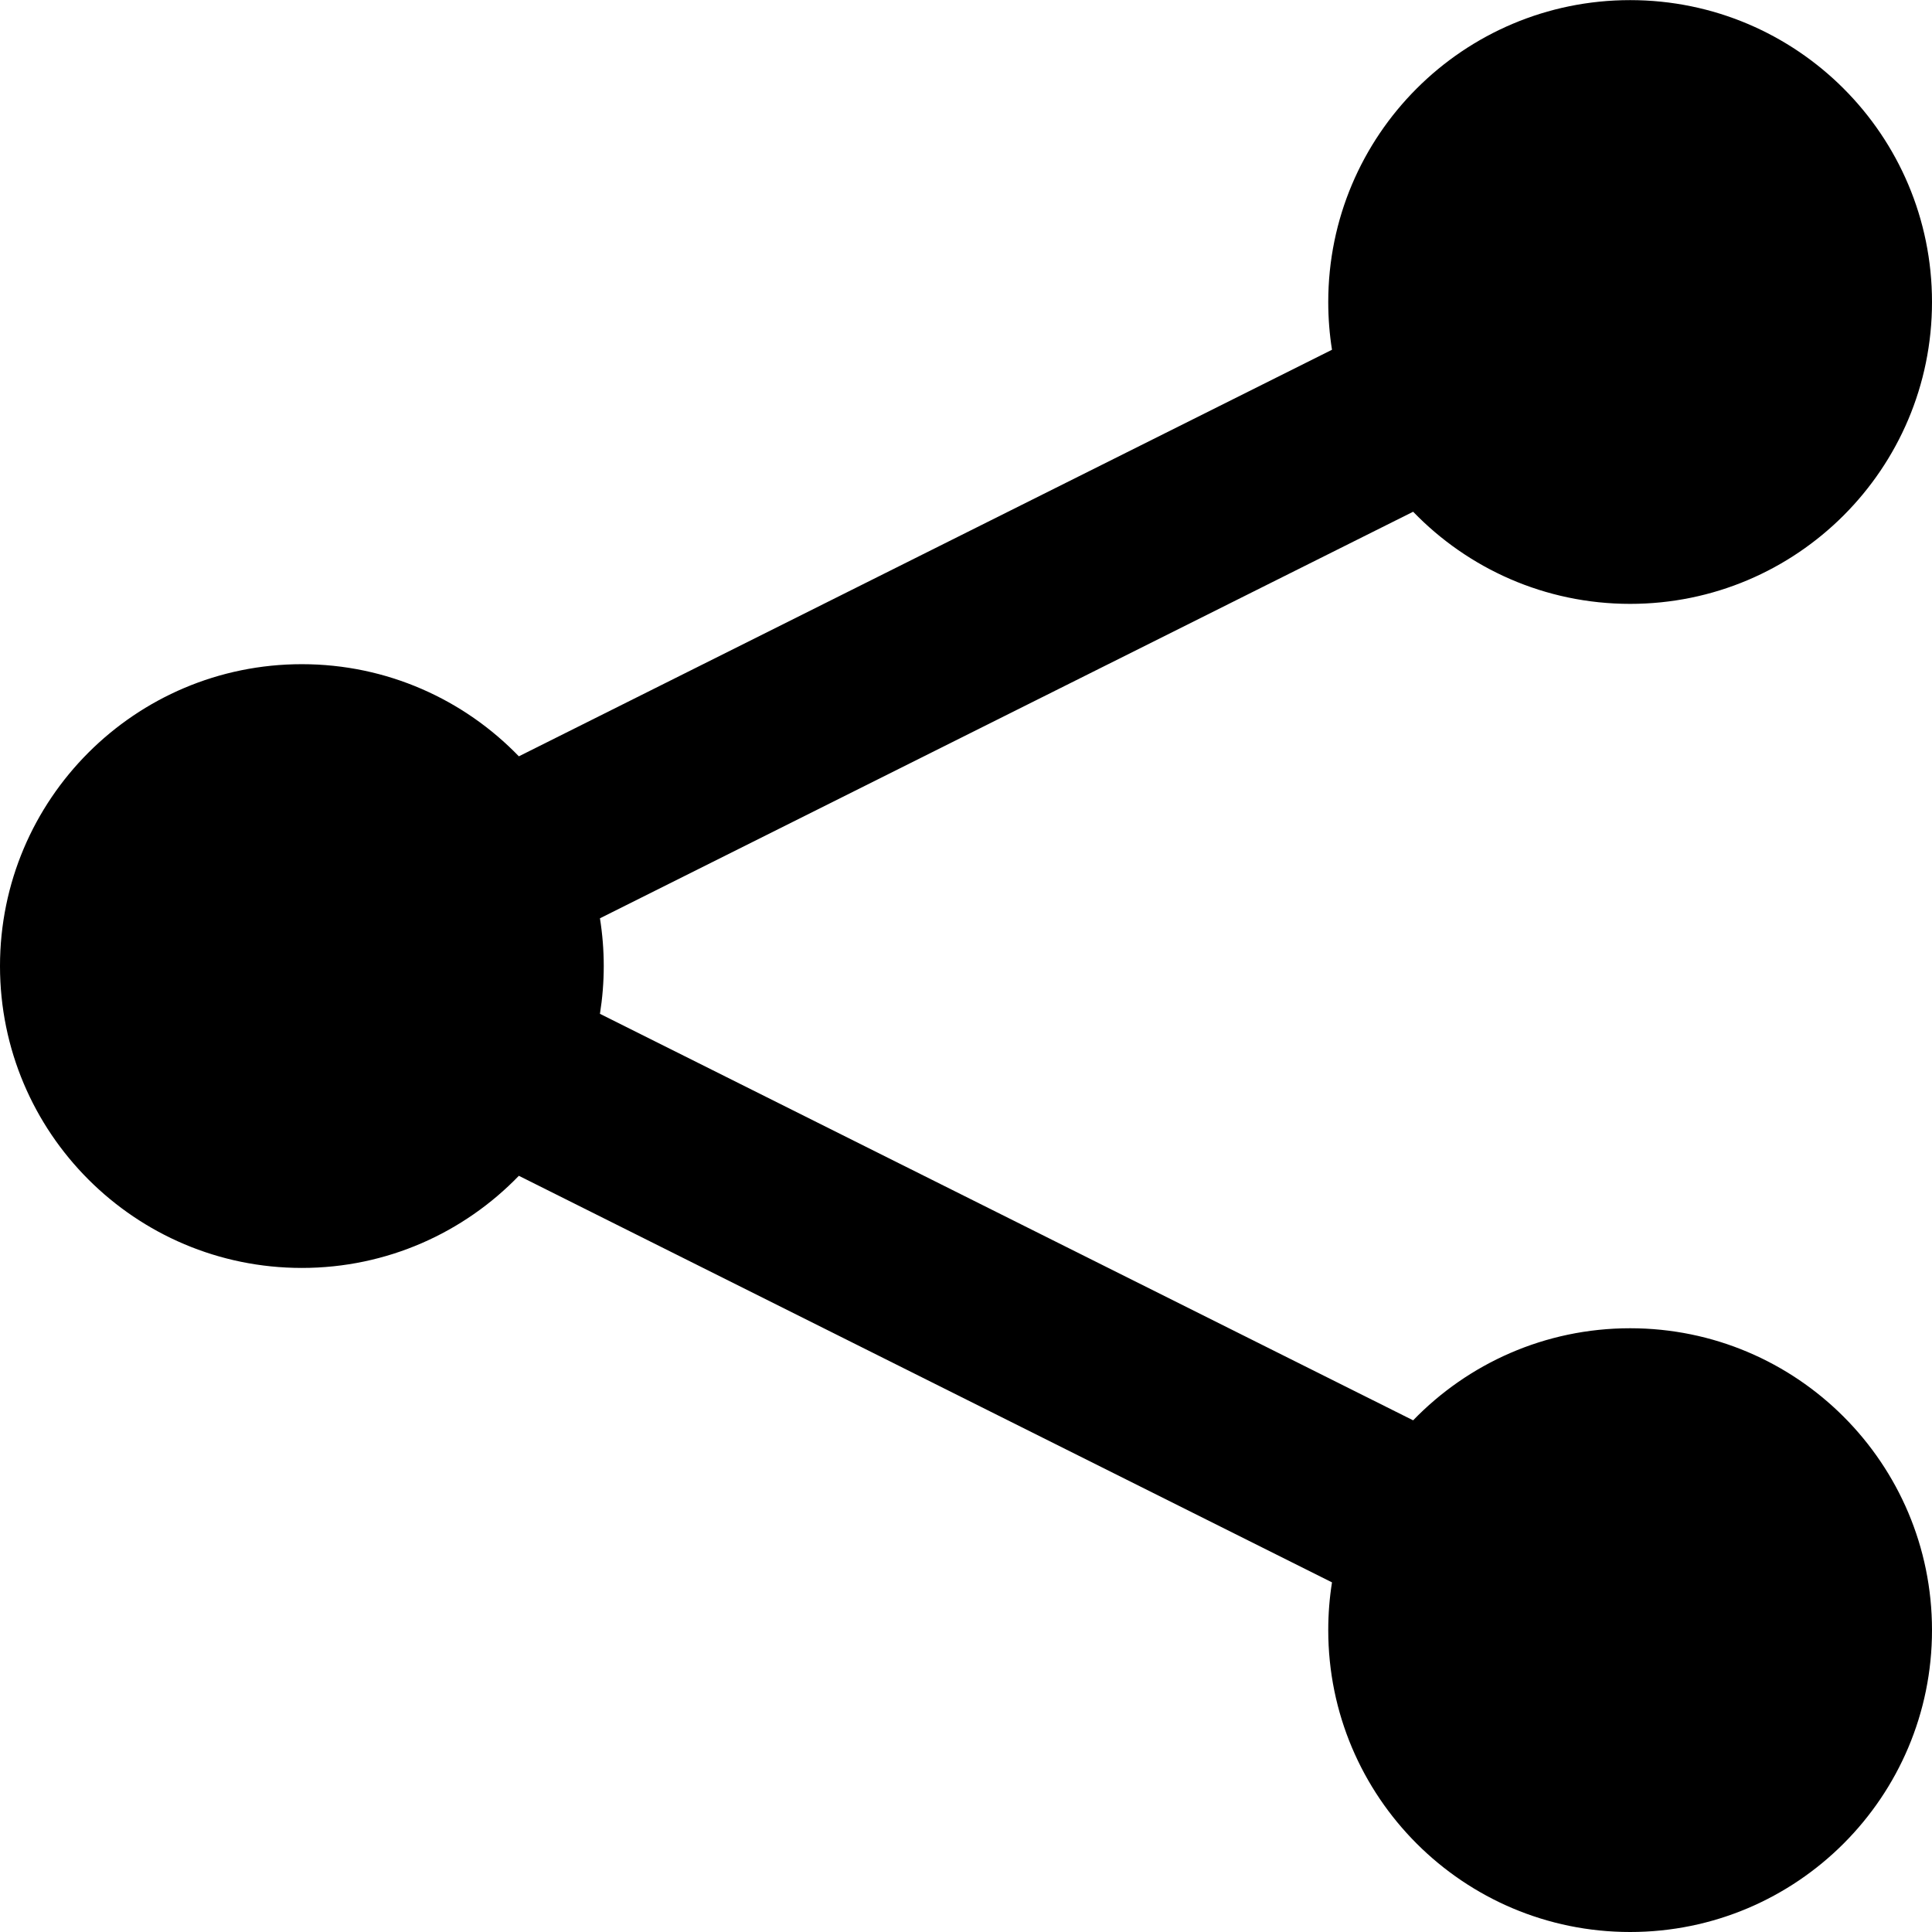
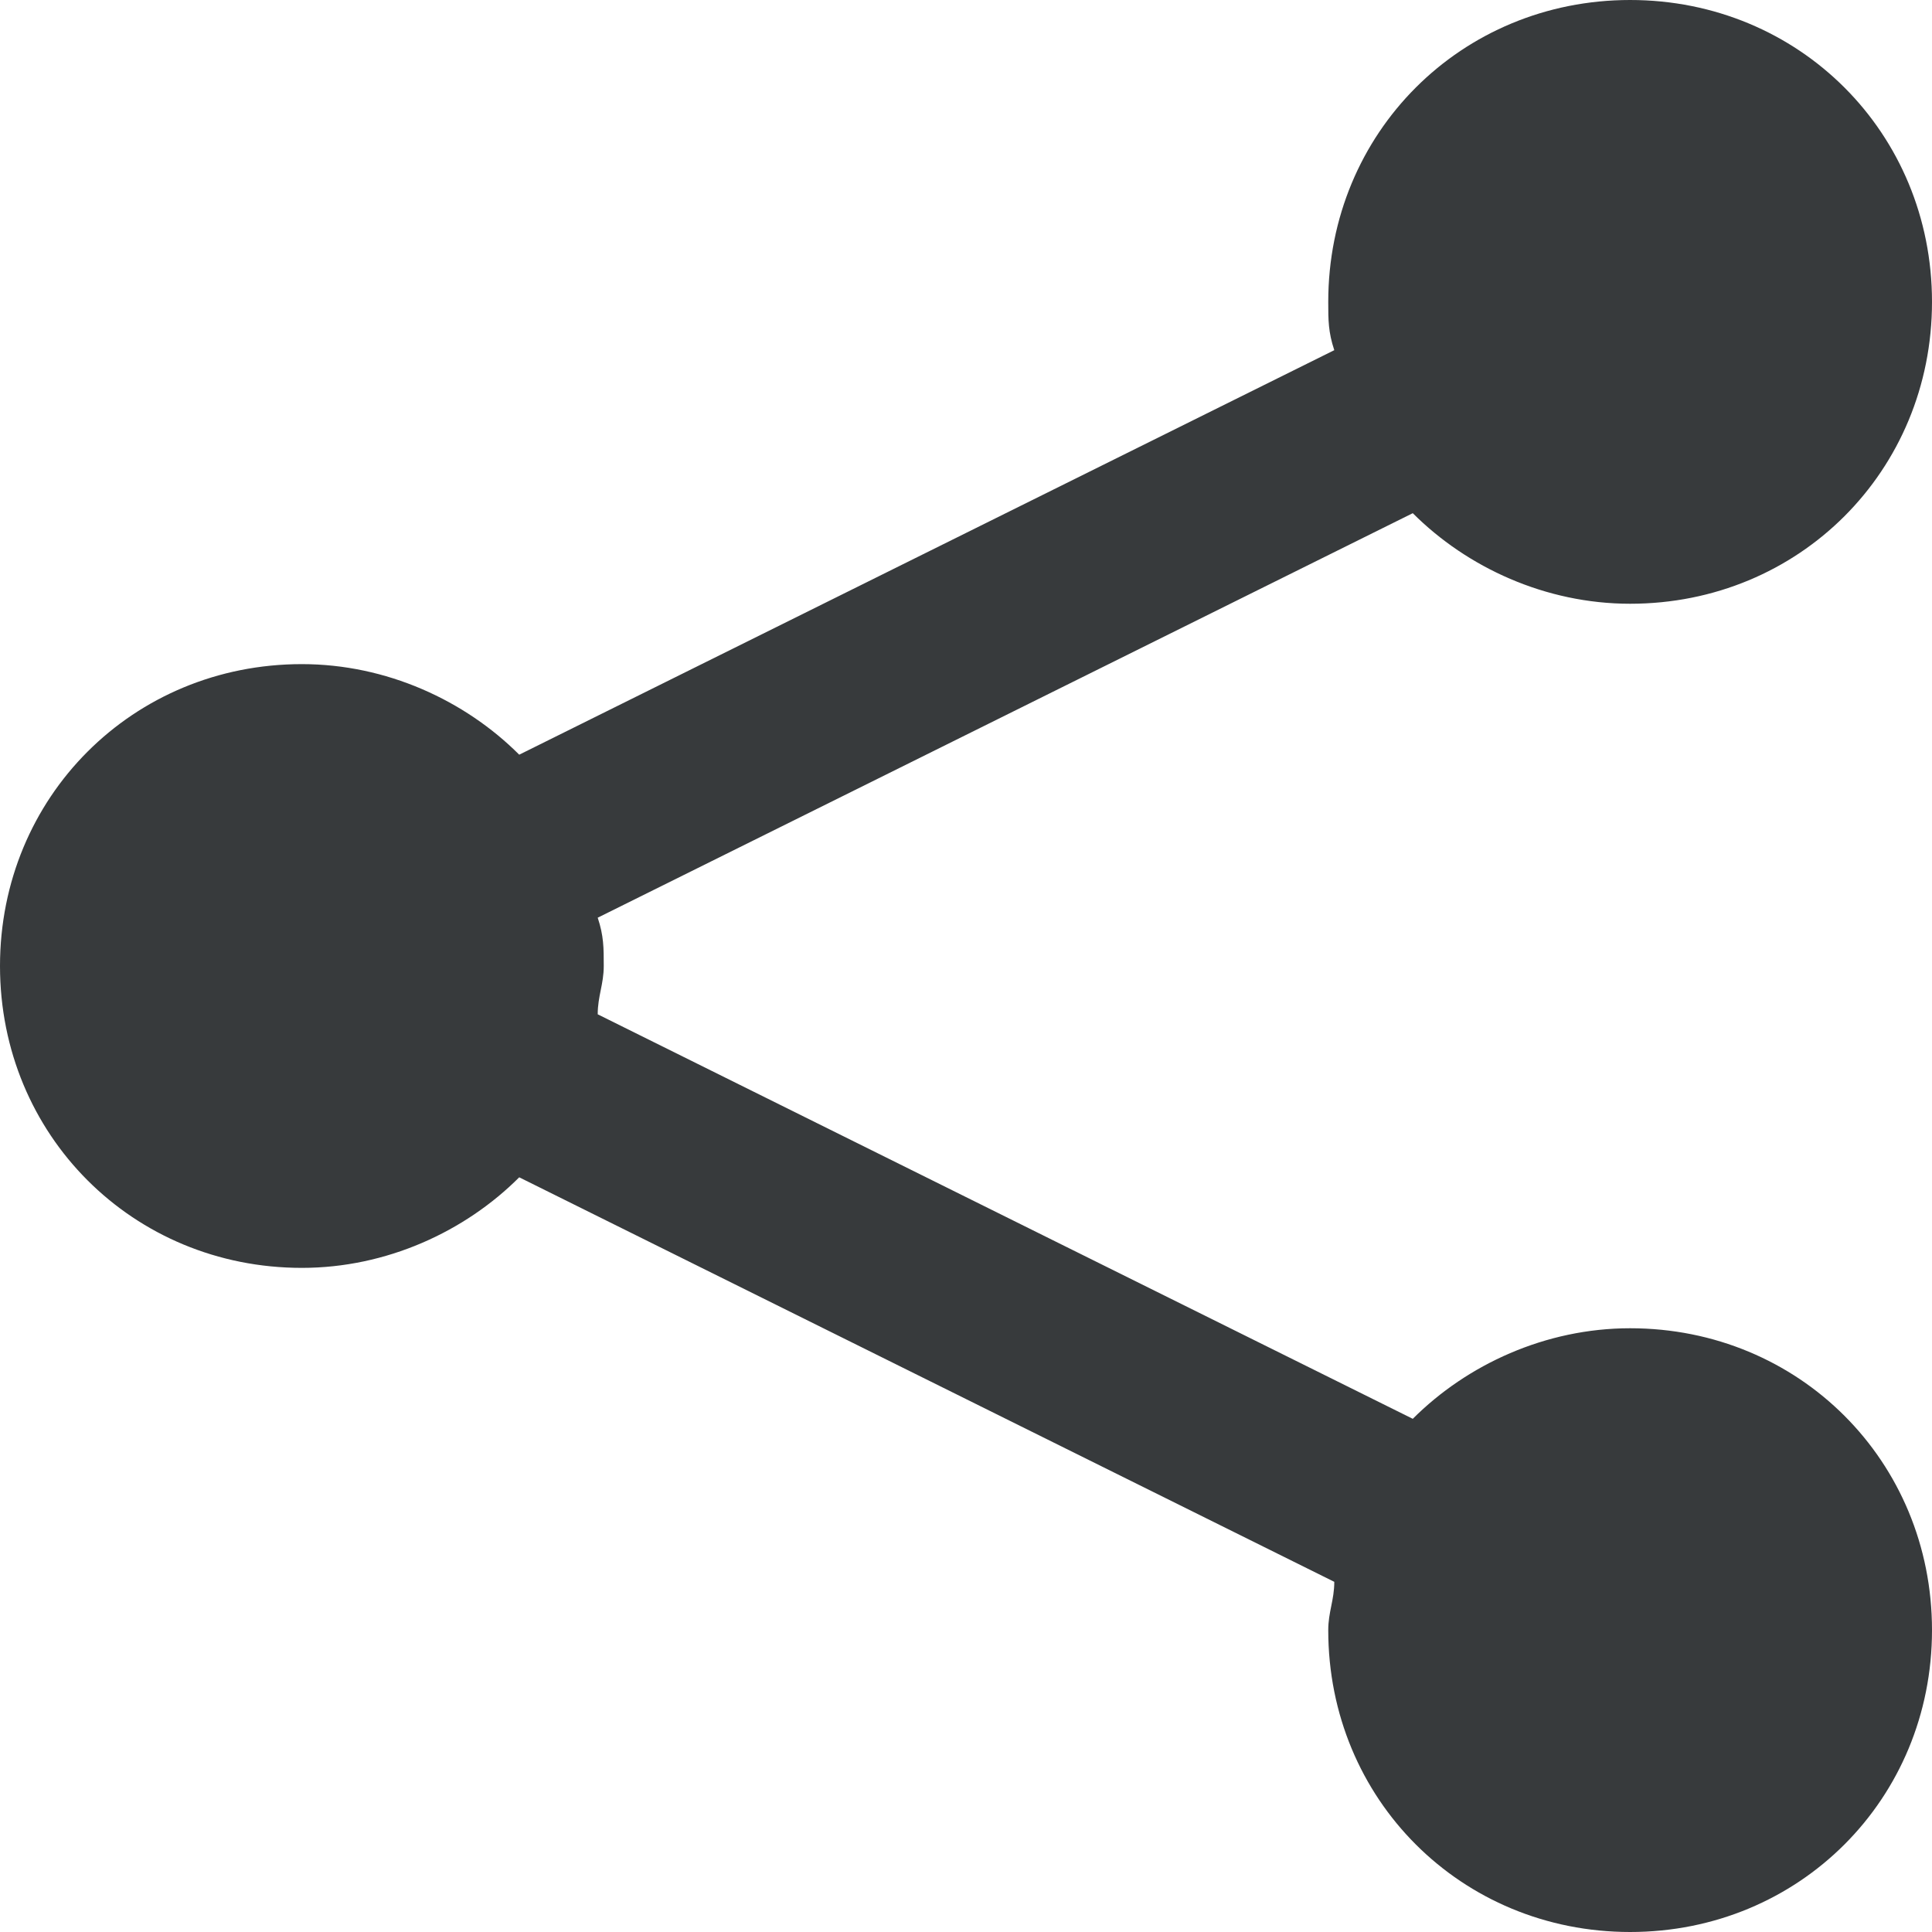
- <svg xmlns="http://www.w3.org/2000/svg" version="1.1" id="Layer_1" x="0px" y="0px" width="32px" height="32px" viewBox="0 0 32 32" enable-background="new 0 0 32 32" xml:space="preserve">
-   <path d="M27,22c-1.411,0-2.686,0.586-3.594,1.525L9.937,16.792C9.978,16.534,10,16.27,10,16.001s-0.022-0.534-0.063-0.791  l13.469-6.734c0.908,0.94,2.183,1.526,3.594,1.526c2.762,0,5-2.239,5-5c0-2.761-2.238-5-5-5s-5,2.239-5,5  c0,0.269,0.021,0.534,0.062,0.791L8.594,12.527C7.685,11.587,6.411,11.001,5,11.001c-2.761,0-5,2.239-5,5s2.239,5,5,5  c1.411,0,2.685-0.586,3.594-1.526l13.468,6.734C22.021,26.467,22,26.73,22,27c0,2.761,2.238,5,5,5s5-2.239,5-5S29.762,22,27,22z" />
+ <svg xmlns="http://www.w3.org/2000/svg" version="1.1" id="Layer_1" x="0px" y="0px" viewBox="-281 404.9 32 32" style="enable-background:new -281 404.9 32 32;" xml:space="preserve">
+   <style type="text/css">
+ 	.st0{fill:#373A3C;}
+ </style>
+   <path class="st0" d="M-254,426.9c-1.4,0-2.7,0.6-3.6,1.5l-13.5-6.7c0-0.3,0.1-0.5,0.1-0.8c0-0.3,0-0.5-0.1-0.8l13.5-6.7  c0.9,0.9,2.2,1.5,3.6,1.5c2.8,0,5-2.2,5-5s-2.2-5-5-5s-5,2.2-5,5c0,0.3,0,0.5,0.1,0.8l-13.5,6.7c-0.9-0.9-2.2-1.5-3.6-1.5  c-2.8,0-5,2.2-5,5c0,2.8,2.2,5,5,5c1.4,0,2.7-0.6,3.6-1.5l13.5,6.7c0,0.3-0.1,0.5-0.1,0.8c0,2.8,2.2,5,5,5s5-2.2,5-5  C-249,429.1-251.2,426.9-254,426.9z" />
</svg>
